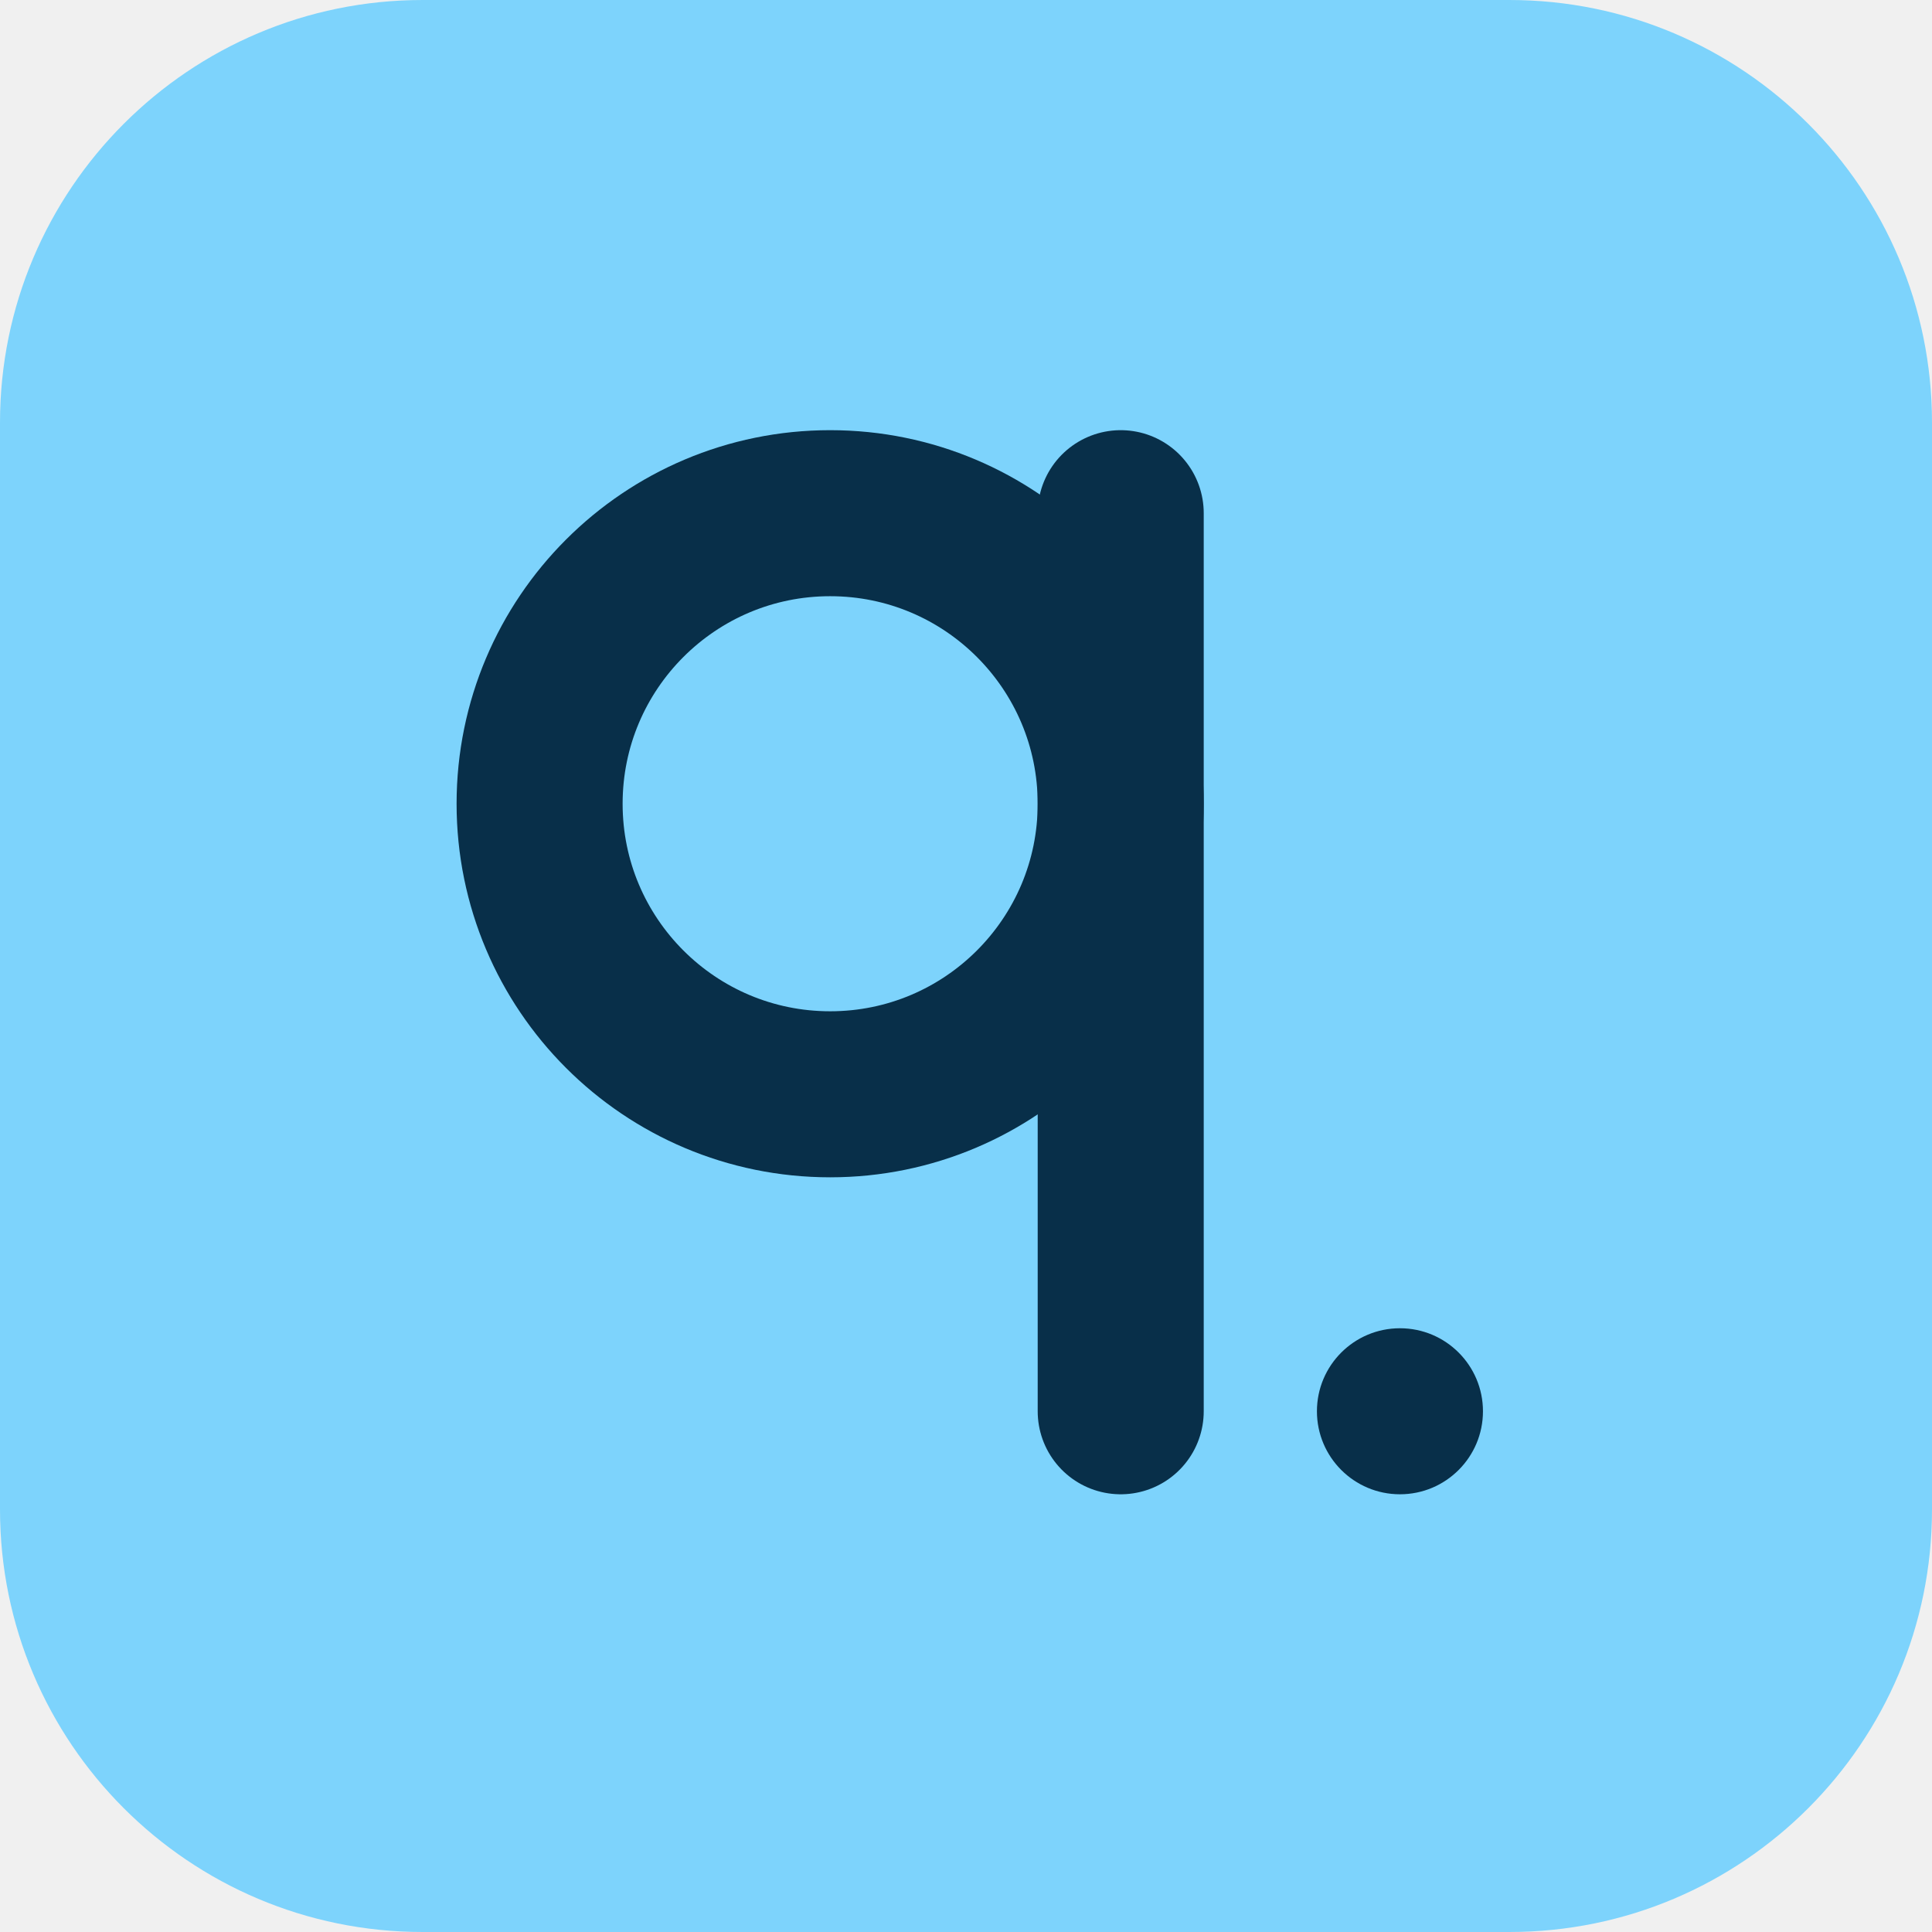
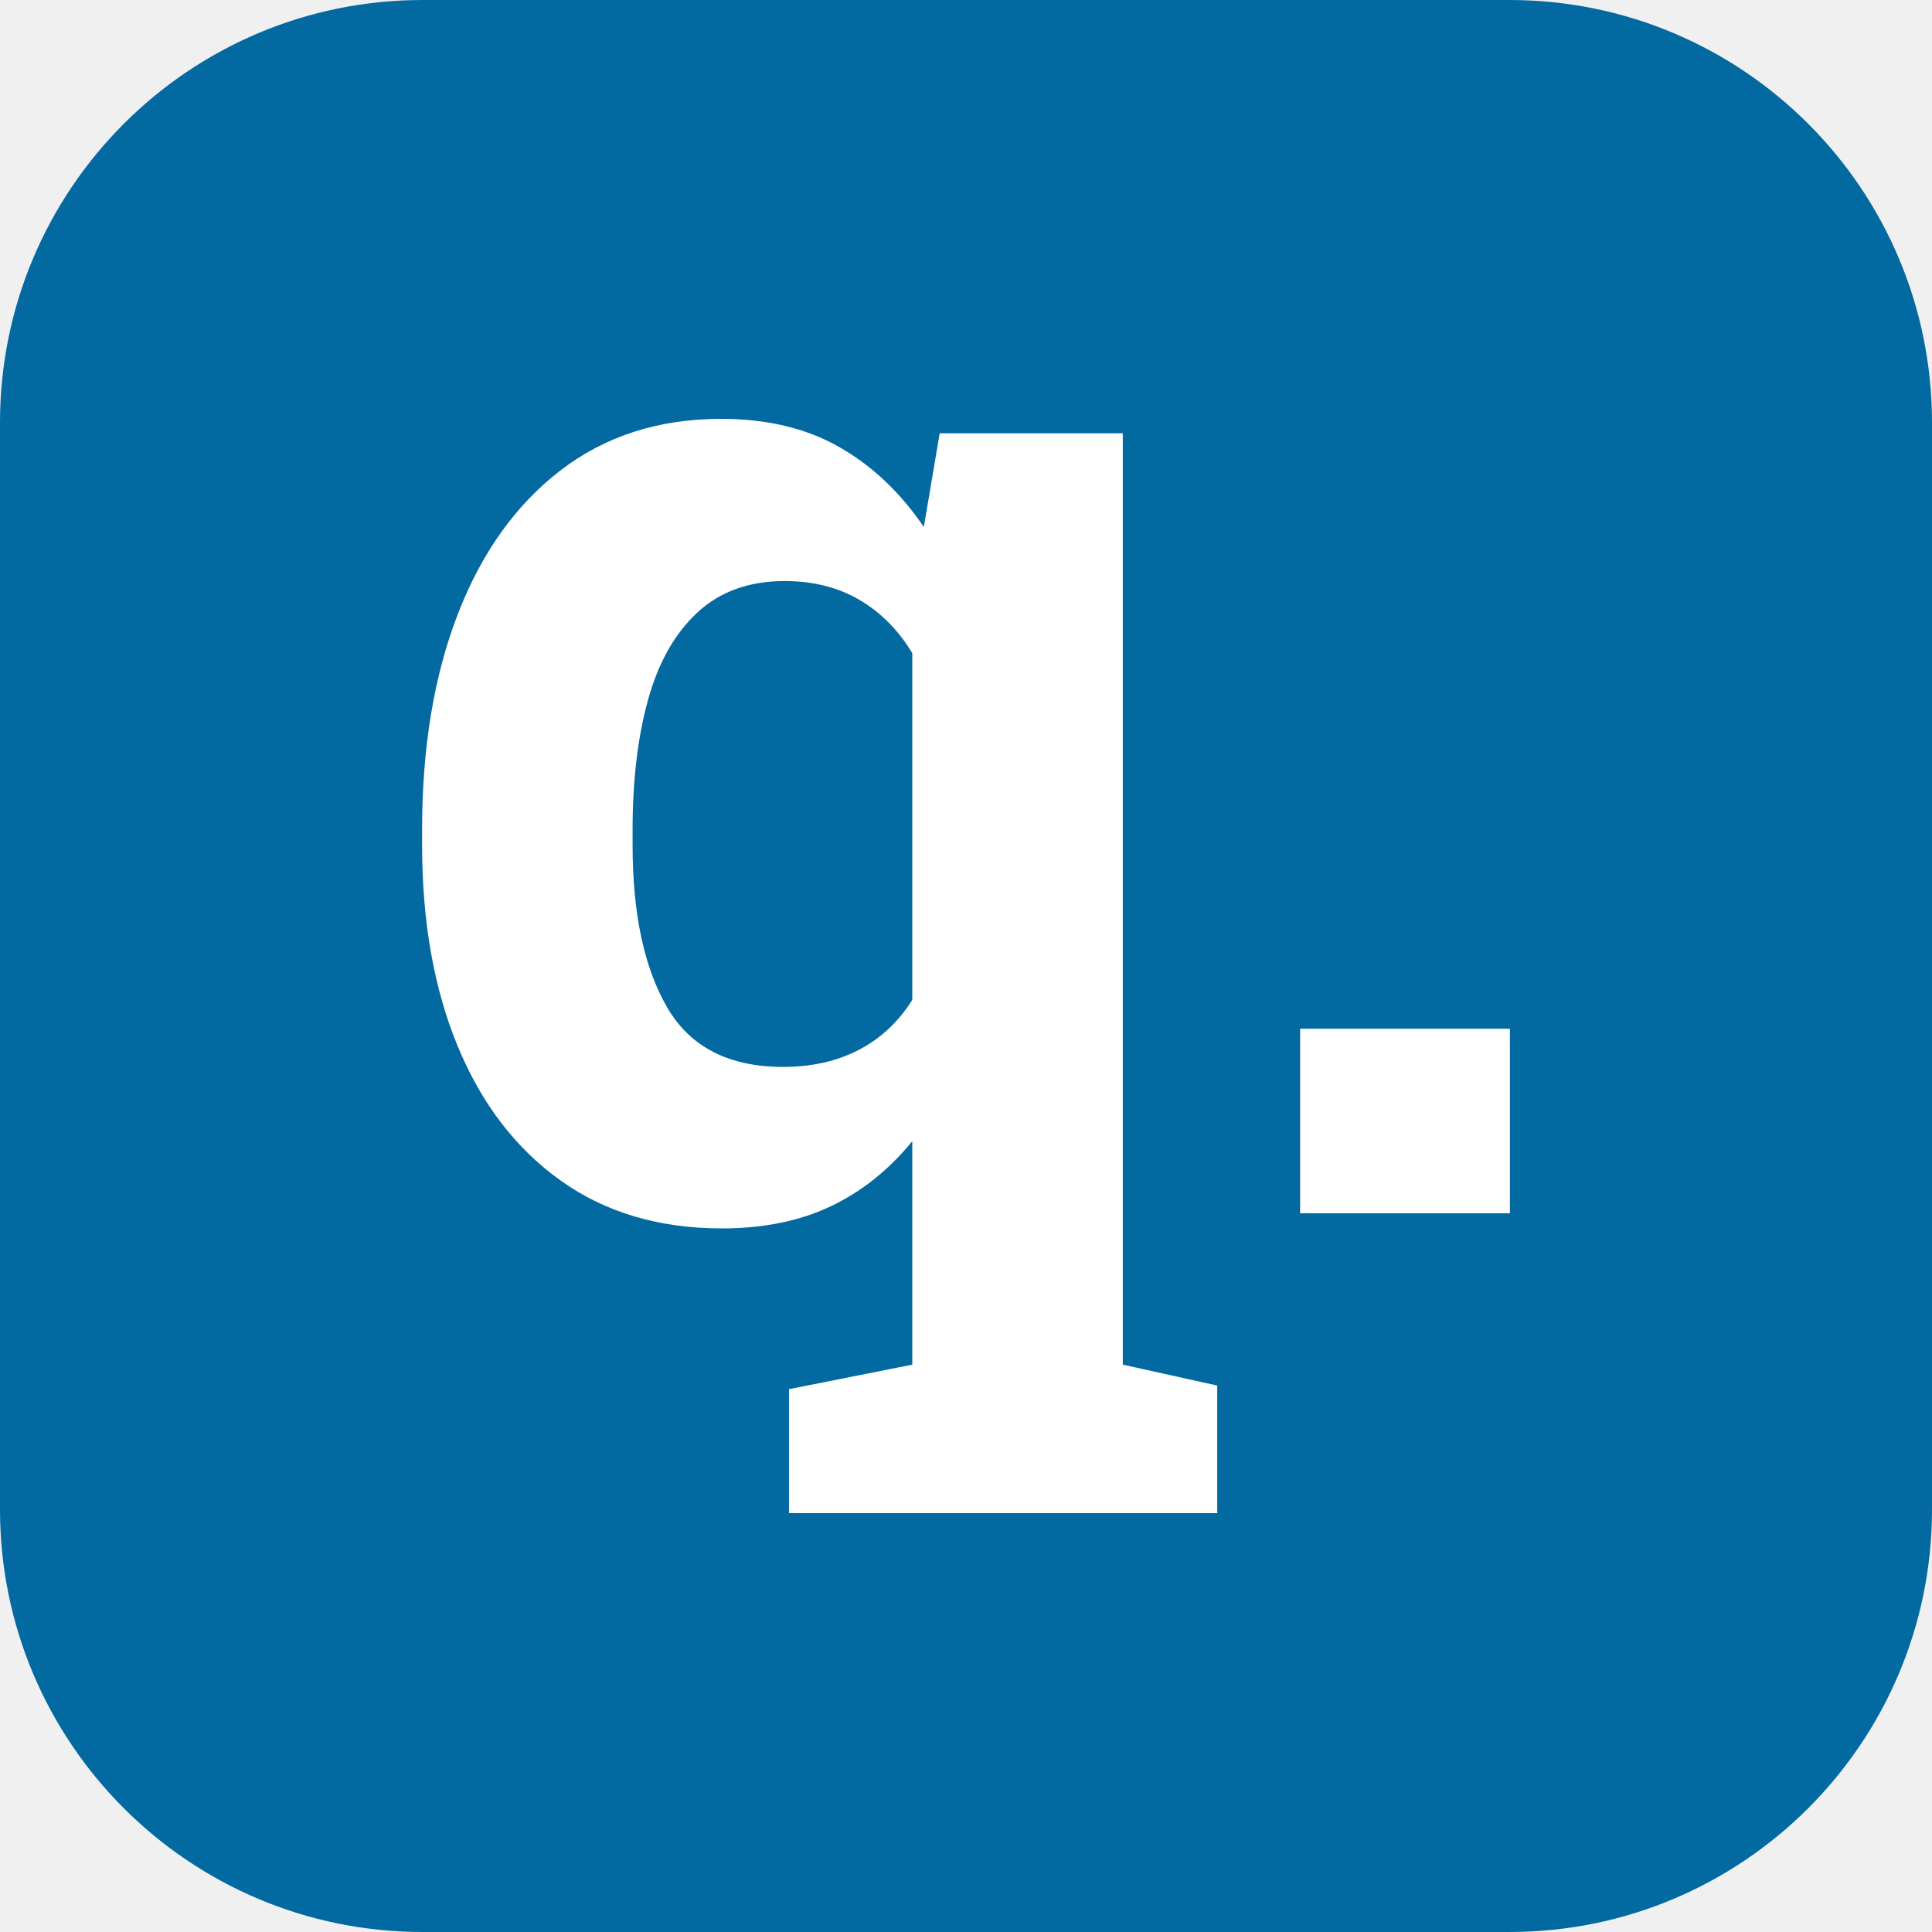
<svg xmlns="http://www.w3.org/2000/svg" viewBox="0 0 1024 1024">
-   <rect width="1024" height="1024" rx="224" fill="#7DD3FC" />
-   <circle cx="440" cy="426" r="154" fill="none" stroke="#082F49" stroke-width="88" />
-   <path d="M594 272 V748" fill="none" stroke="#082F49" stroke-width="88" stroke-linecap="round" />
-   <circle cx="742" cy="748" r="44" fill="#082F49" />
+   <rect width="1024" height="1024" rx="224" fill="#0369A1" />
+   <path fill="#FFFFFF" d="M418.199 802.0V736.282L483.535 723.291V604.846Q464.813 627.771 440.169 639.424Q415.524 651.078 382.665 651.078Q332.613 651.078 297.079 625.669Q261.545 600.261 242.632 554.602Q223.719 508.943 223.719 447.81V439.787Q223.719 374.451 242.632 325.544Q261.545 276.638 297.079 249.319Q332.613 222 382.283 222Q418.581 222 444.754 236.901Q470.926 251.802 489.648 279.312L498.054 229.642H595.103V723.291L645.155 734.372V802.0ZM415.142 565.491Q437.685 565.491 455.07 556.513Q472.455 547.534 483.535 529.958V346.177Q472.455 327.837 455.452 317.903Q438.449 307.968 415.906 307.968Q387.632 307.968 369.675 324.589Q351.717 341.209 343.502 370.821Q335.287 400.432 335.287 439.787V447.81Q335.287 502.448 353.627 533.97Q371.967 565.491 415.142 565.491Z" />
+   <path fill="#FFFFFF" d="M689.095 643.054V545.241H800.281V643.054Z" />
</svg>
